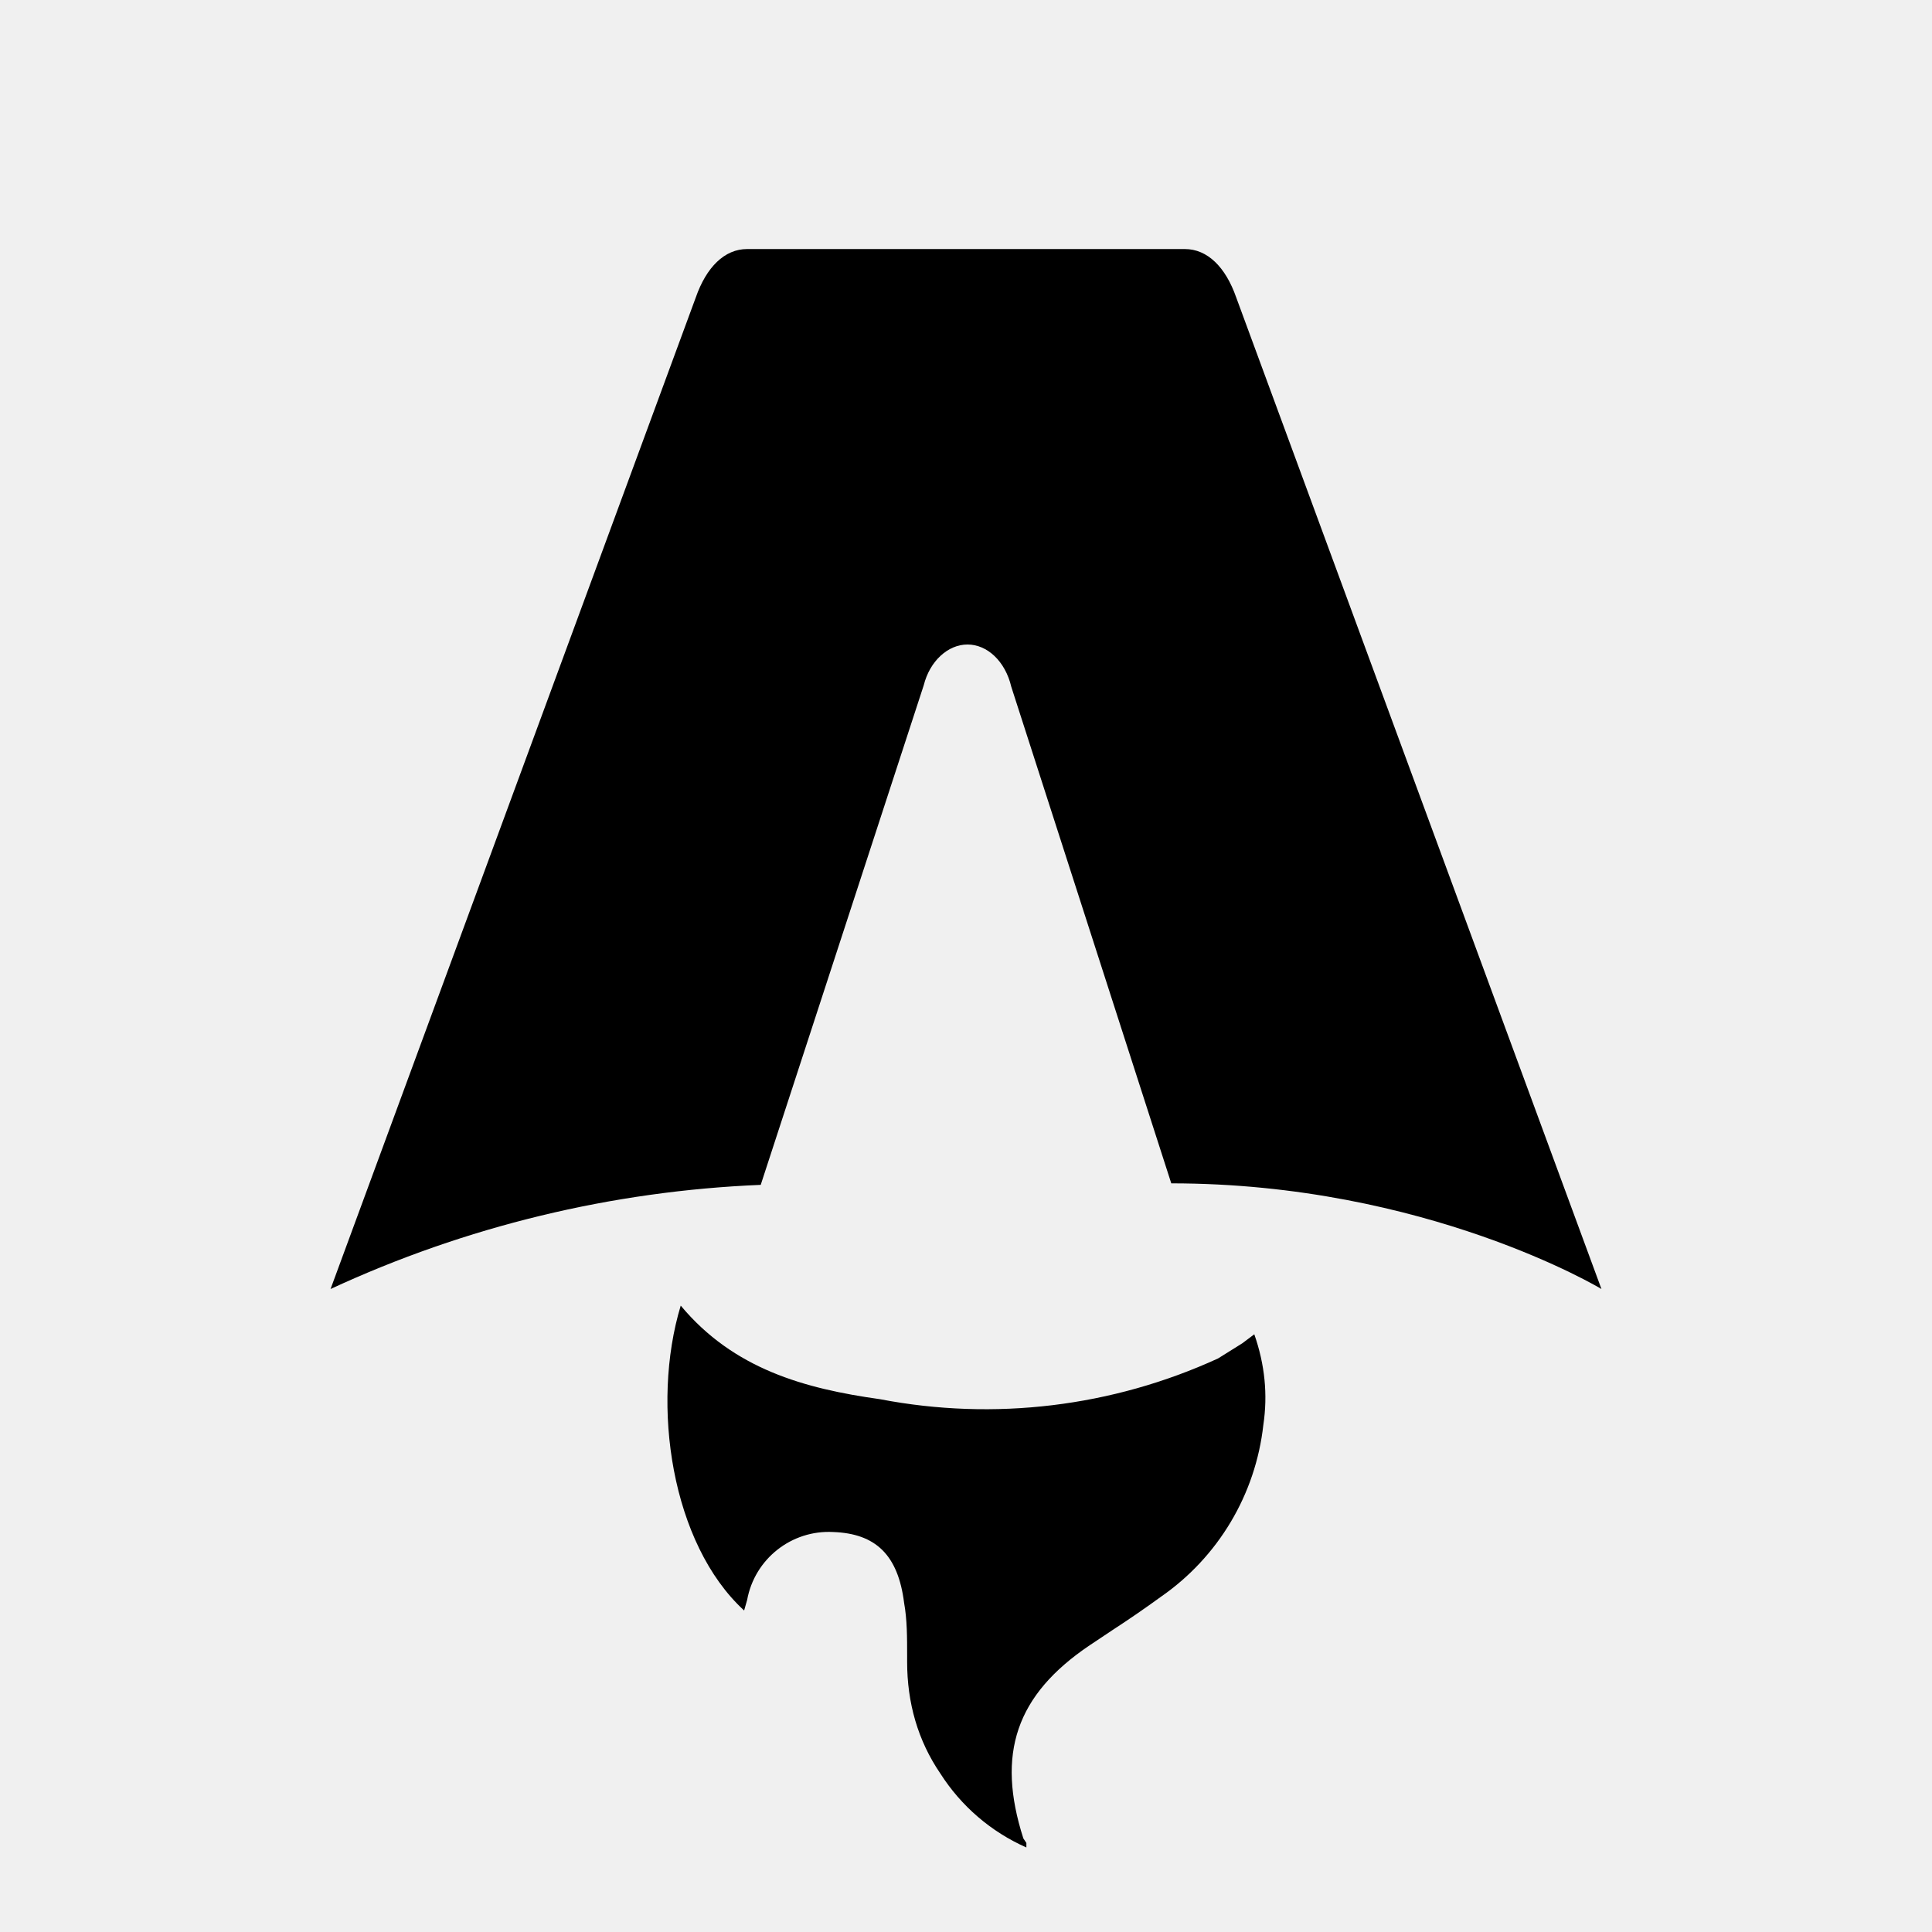
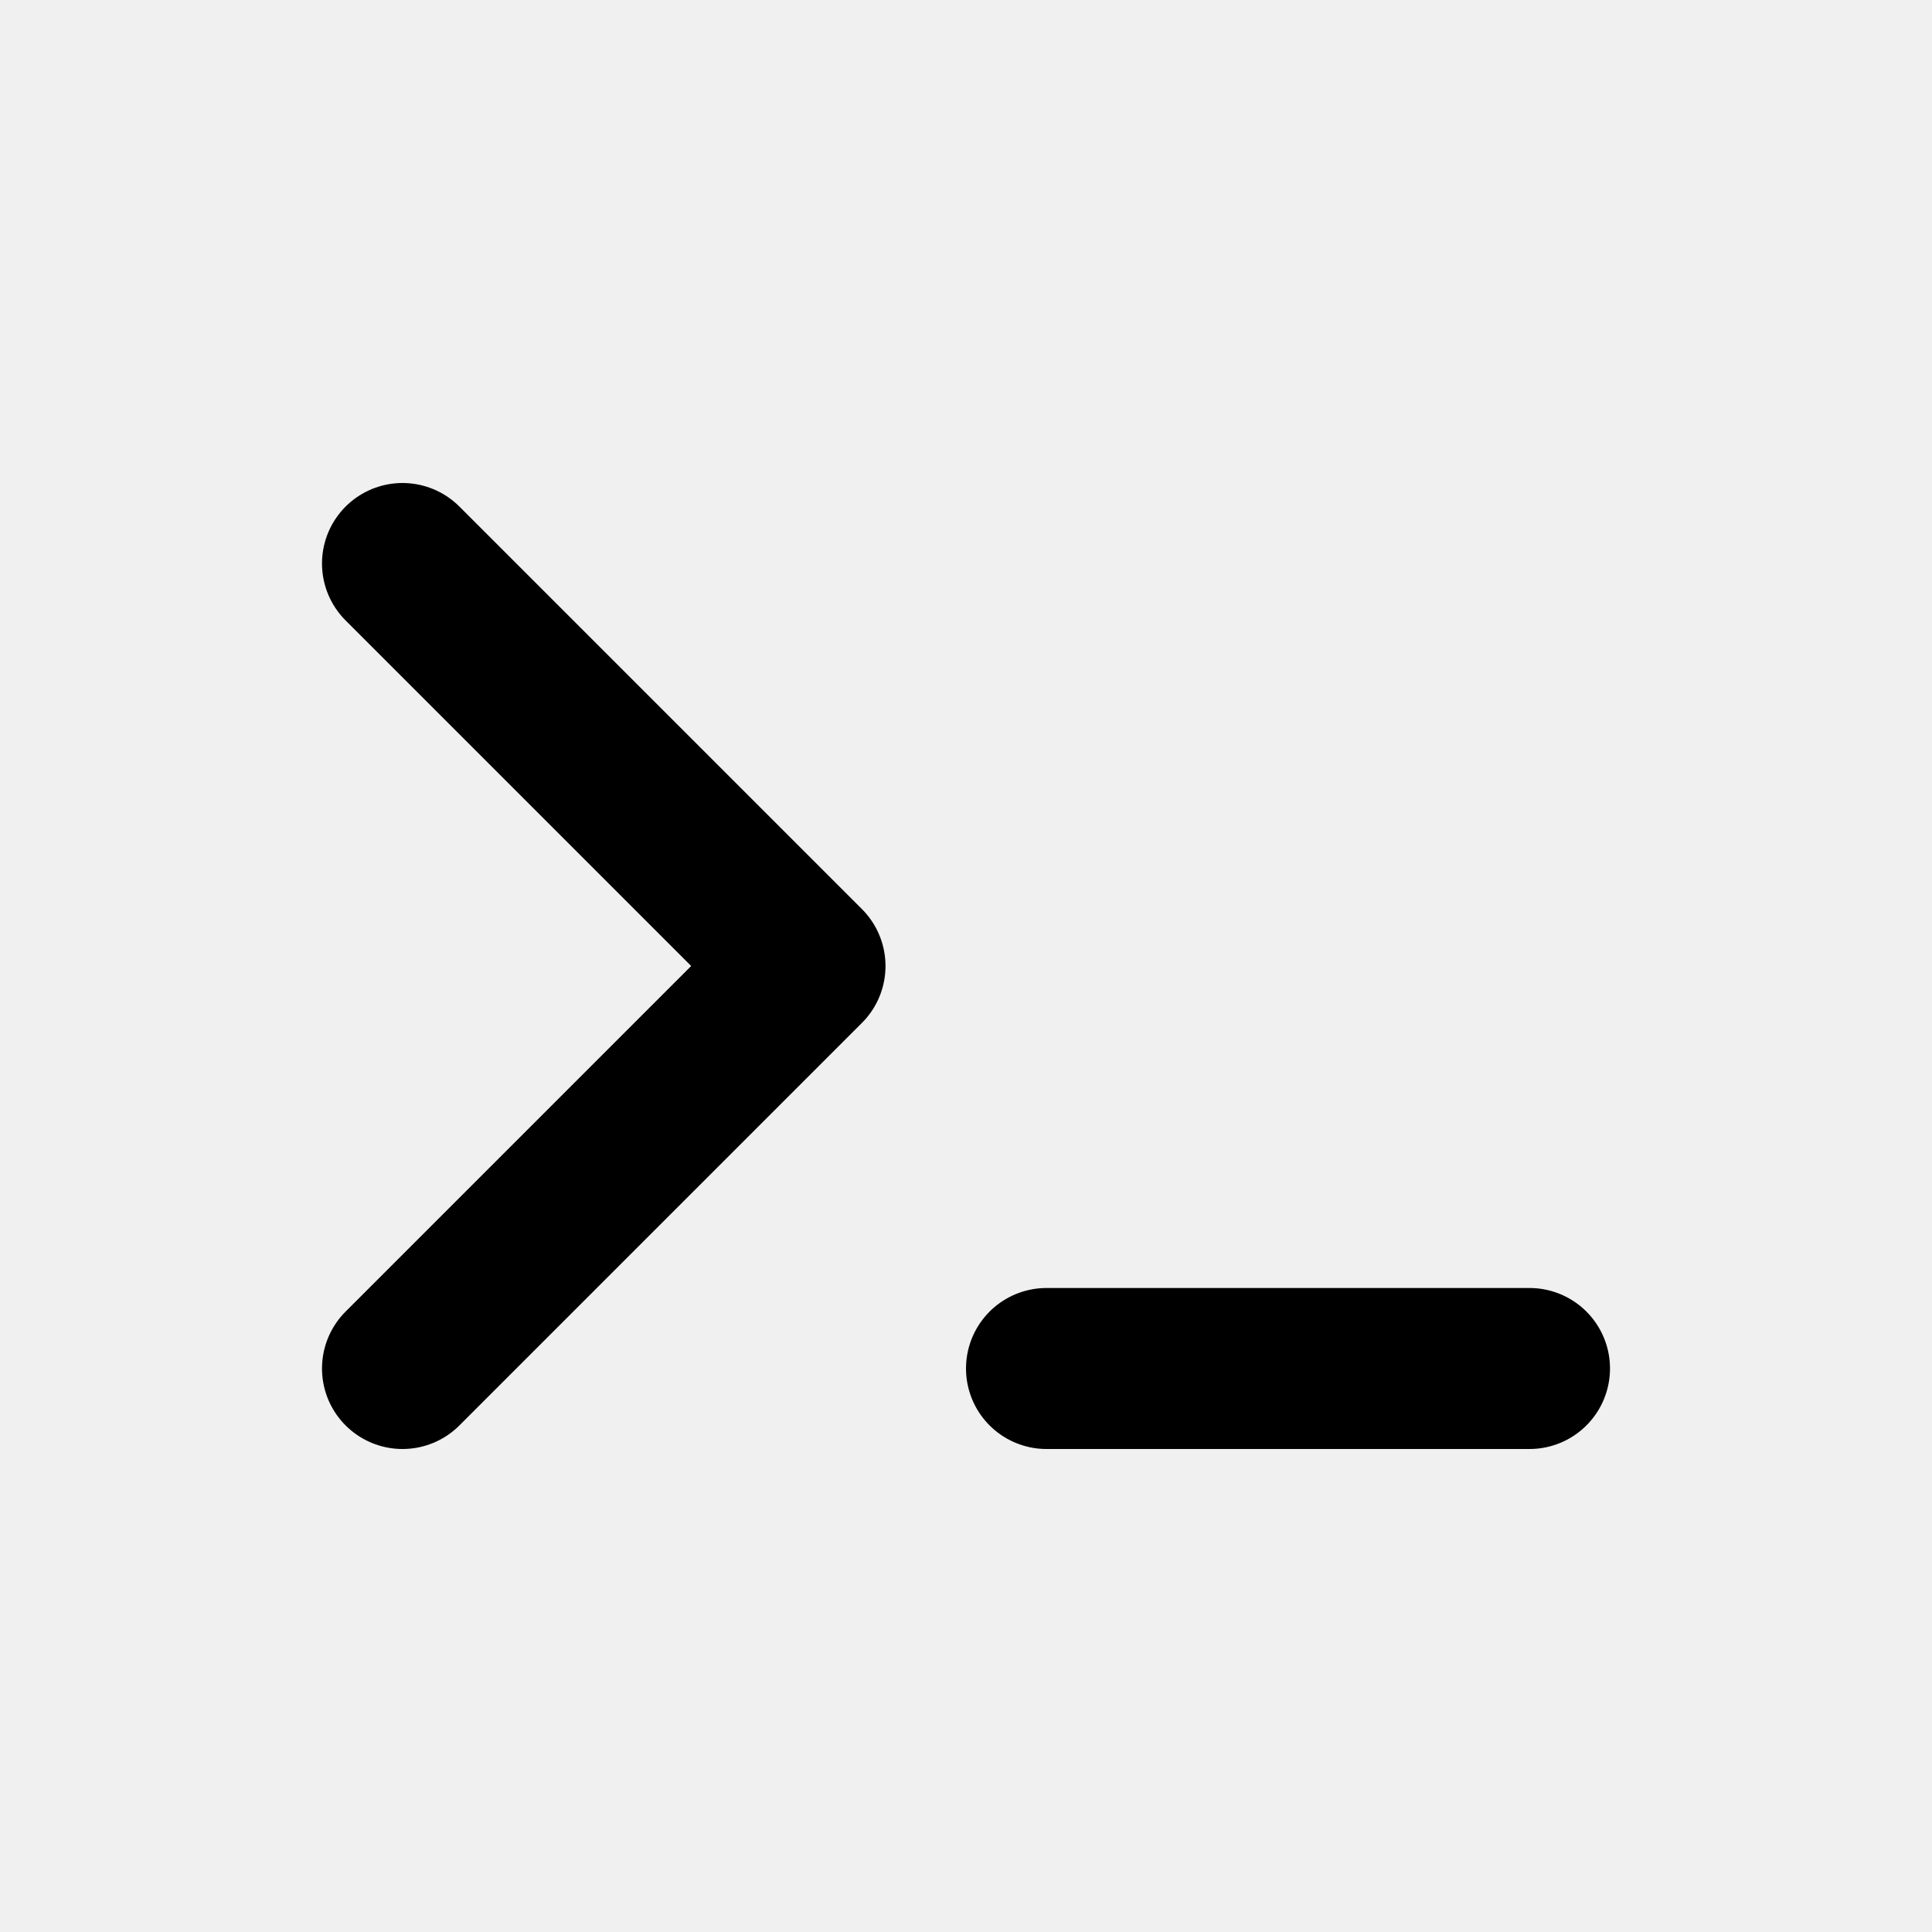
- <svg xmlns="http://www.w3.org/2000/svg" fill="none" viewBox="0 0 128 128">
-   <path d="M50.4 78.5a75.1 75.1 0 0 0-28.5 6.9l24.2-65.7c.7-2 1.9-3.2 3.4-3.2h29c1.5 0 2.7 1.2 3.4 3.2l24.2 65.7s-11.6-7-28.5-7L67 45.5c-.4-1.7-1.6-2.8-2.9-2.8-1.3 0-2.5 1.1-2.9 2.7L50.4 78.5Zm-1.1 28.2Zm-4.2-20.2c-2 6.6-.6 15.8 4.2 20.2a17.5 17.5 0 0 1 .2-.7 5.5 5.5 0 0 1 5.7-4.5c2.8.1 4.3 1.5 4.7 4.7.2 1.1.2 2.3.2 3.5v.4c0 2.7.7 5.2 2.2 7.4a13 13 0 0 0 5.7 4.9v-.3l-.2-.3c-1.8-5.6-.5-9.5 4.4-12.8l1.5-1a73 73 0 0 0 3.2-2.2 16 16 0 0 0 6.8-11.4c.3-2 .1-4-.6-6l-.8.6-1.6 1a37 37 0 0 1-22.4 2.7c-5-.7-9.7-2-13.2-6.2Z" />
+ <svg xmlns="http://www.w3.org/2000/svg" width="24" height="24" viewBox="0 0 24 24" fill="none" stroke="currentColor" stroke-width="2" stroke-linecap="round" stroke-linejoin="round" class="icon icon-tabler icons-tabler-outline icon-tabler-prompt">
+   <path stroke="none" d="M0 0h24v24H0z" fill="none" />
+   <path d="M5 7l5 5l-5 5" />
+   <path d="M13 17l6 0" />
  <style>
-         path { fill: #000; }
+         path { color: #000; }
        @media (prefers-color-scheme: dark) {
-             path { fill: #FFF; }
+             path { color: #FFF; }
        }
    </style>
</svg>
